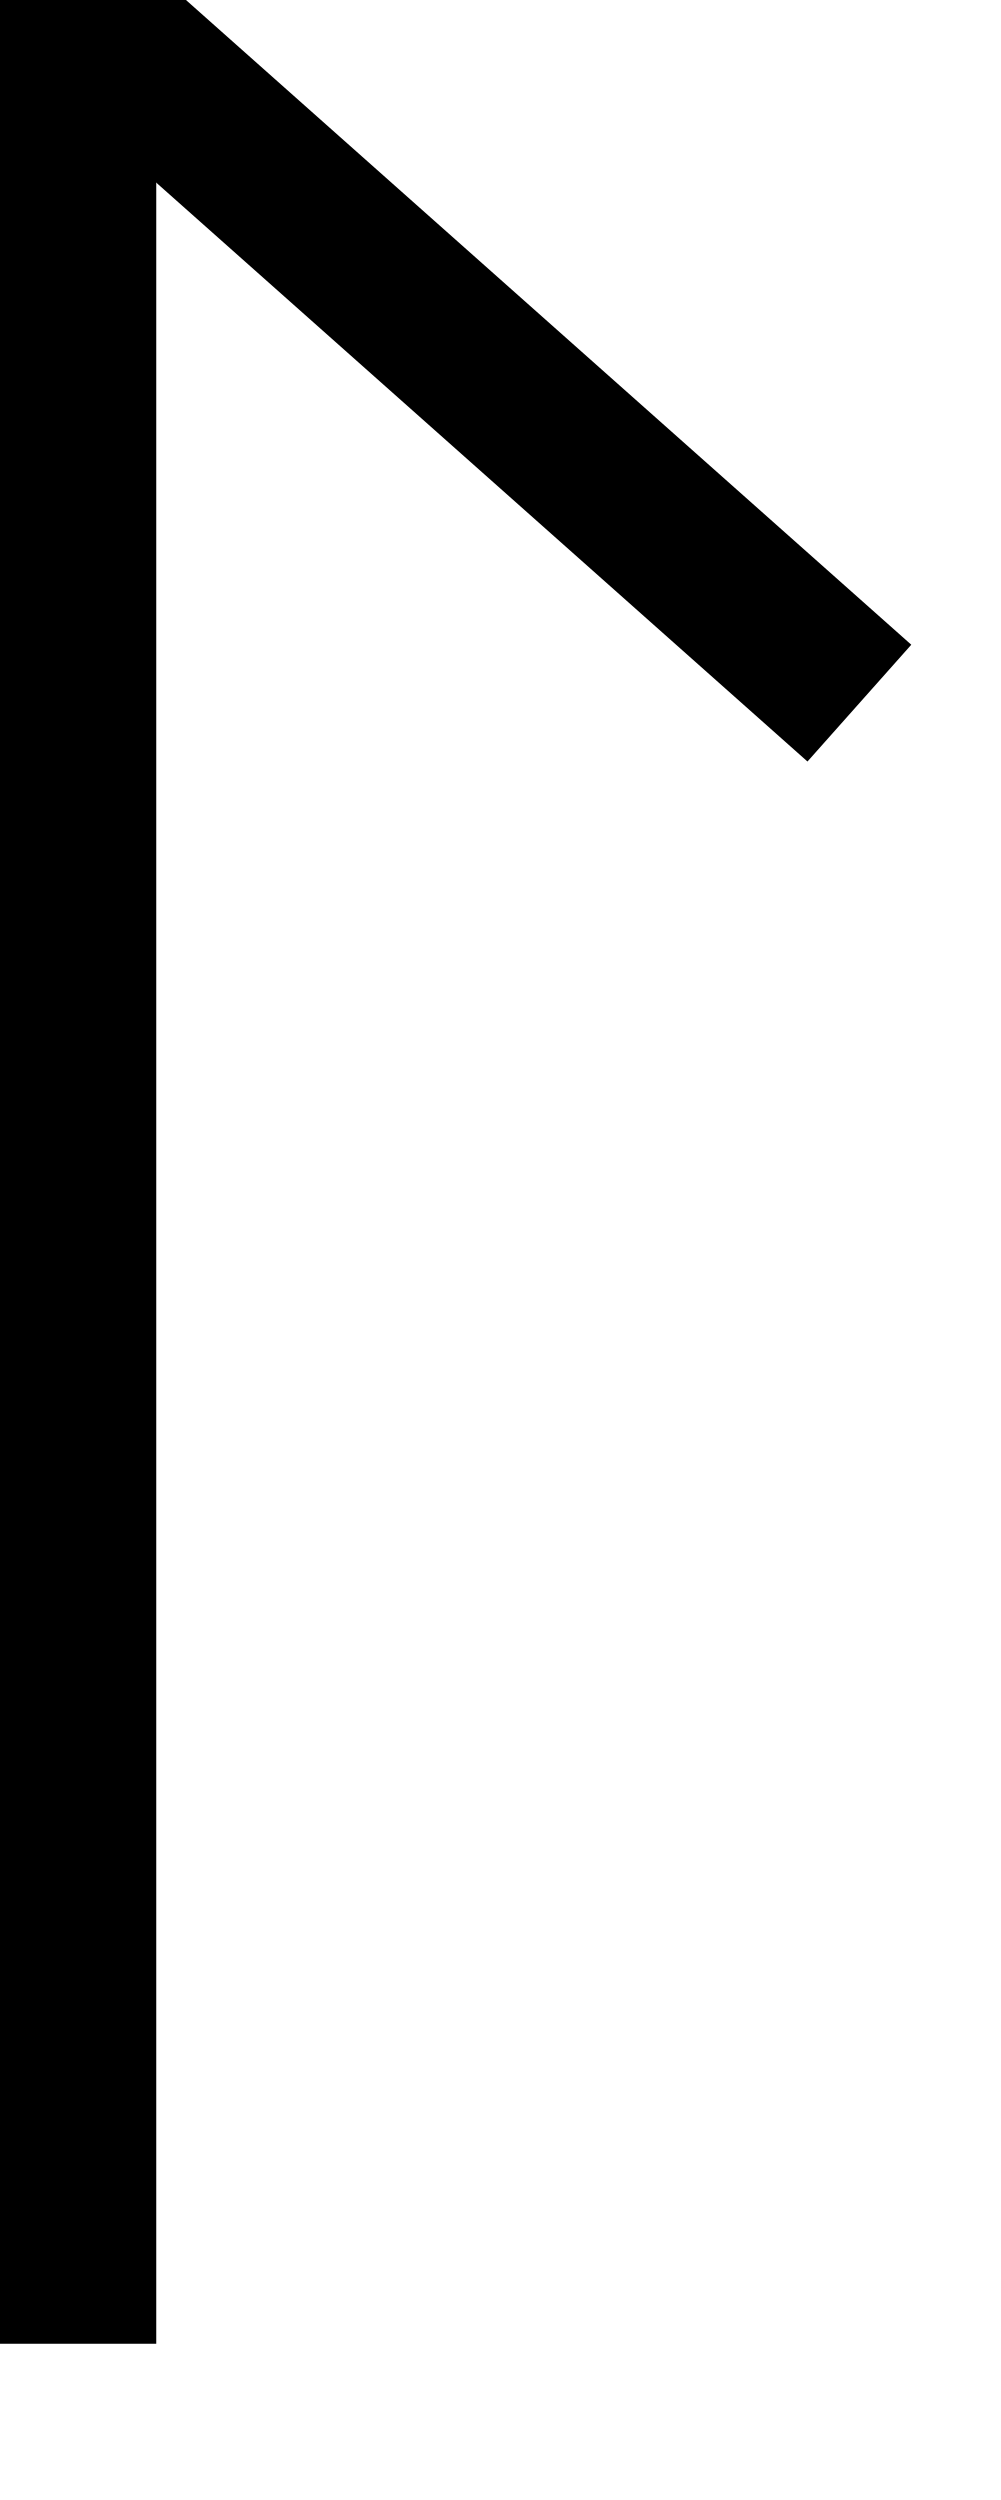
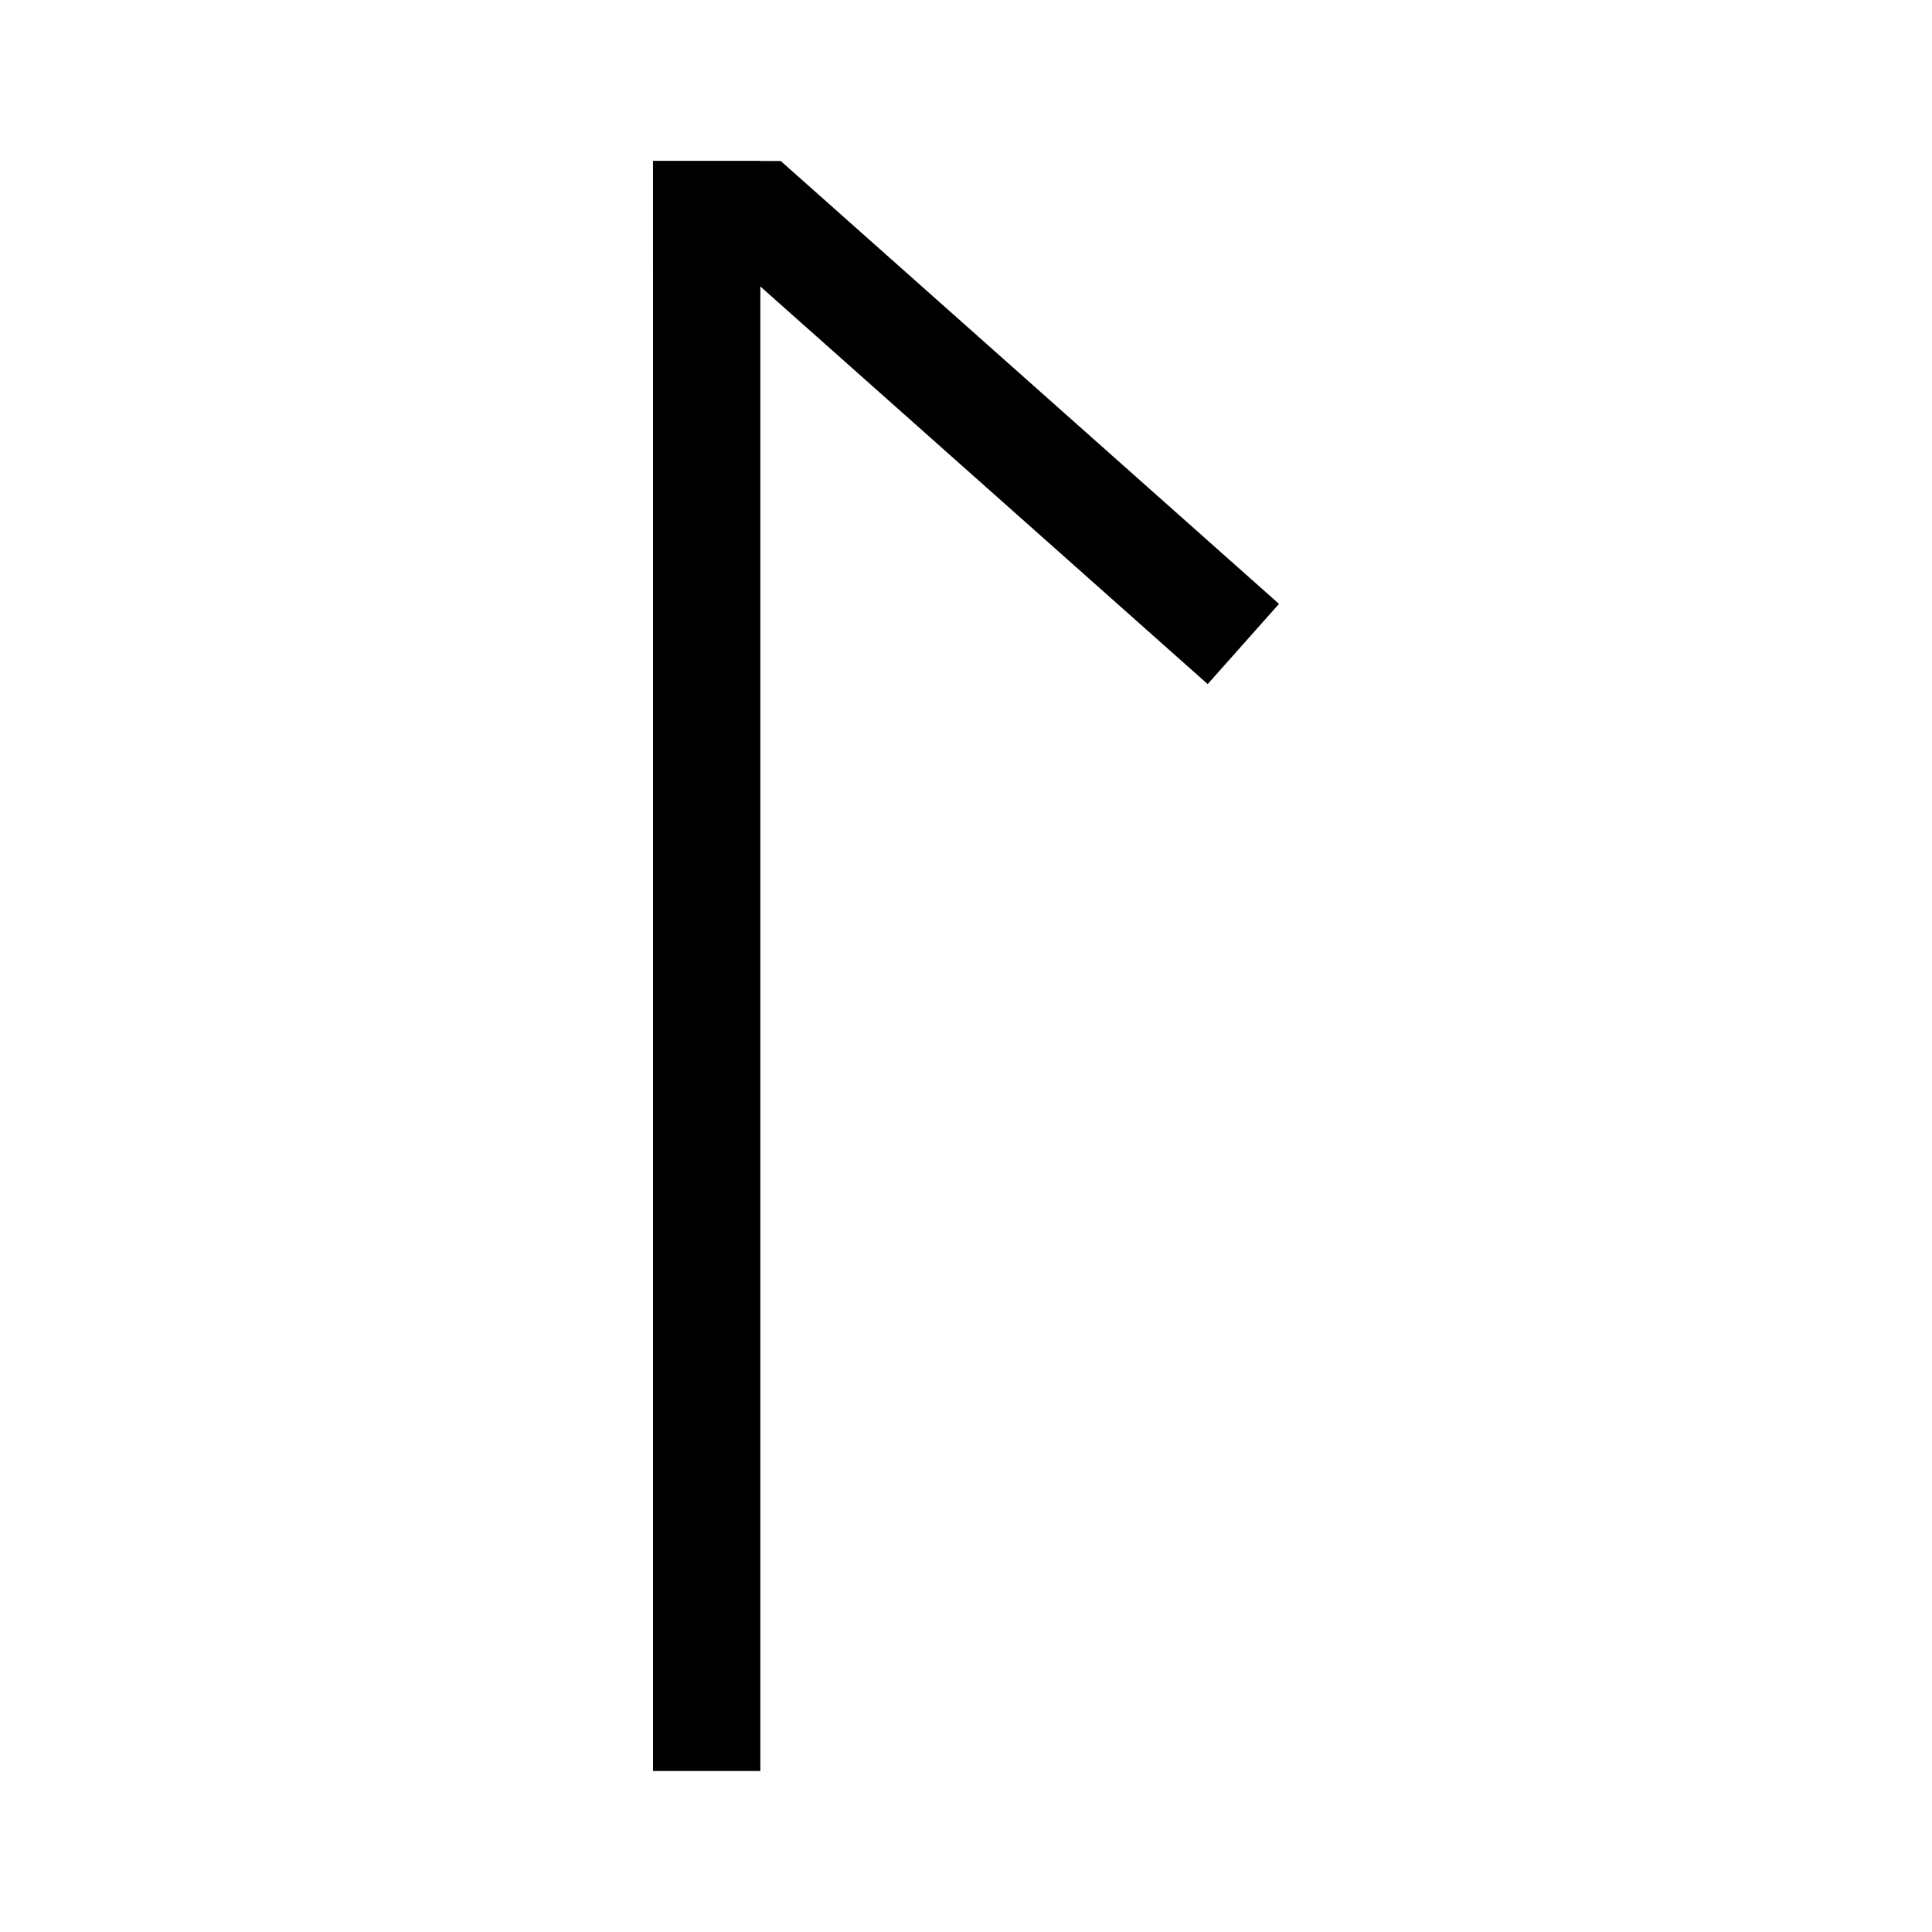
- <svg xmlns="http://www.w3.org/2000/svg" version="1.0" width="19.2pt" height="48pt" id="svg23248">
+ <svg xmlns="http://www.w3.org/2000/svg" version="1.0" width="72mm" height="72mm" id="svg23248" viewBox="0 0 72 72">
  <defs id="defs23250" />
-   <g id="layer1">
-     <path d="M 2,60 L 2,0" style="fill:none;fill-opacity:0.75;fill-rule:evenodd;stroke:#000000;stroke-width:4;stroke-linecap:butt;stroke-linejoin:miter;stroke-miterlimit:4;stroke-dasharray:none;stroke-opacity:1" id="path23299" />
-     <path d="M 0,2 L 4,2 L 22,18" style="fill:none;fill-opacity:0.75;fill-rule:evenodd;stroke:#000000;stroke-width:4;stroke-linecap:butt;stroke-linejoin:miter;stroke-miterlimit:4;stroke-dasharray:none;stroke-opacity:1" id="path23301" />
+   <g id="layer1" transform="translate(24.33564,6.000001)">
+     <path d="M 2,60 V 0" style="fill:none;fill-opacity:0.75;fill-rule:evenodd;stroke:#000000;stroke-width:4;stroke-linecap:butt;stroke-linejoin:miter;stroke-miterlimit:4;stroke-dasharray:none;stroke-opacity:1" id="path23299" />
+     <path d="M 0,2 H 4 L 22,18" style="fill:none;fill-opacity:0.75;fill-rule:evenodd;stroke:#000000;stroke-width:4;stroke-linecap:butt;stroke-linejoin:miter;stroke-miterlimit:4;stroke-dasharray:none;stroke-opacity:1" id="path23301" />
  </g>
</svg>
